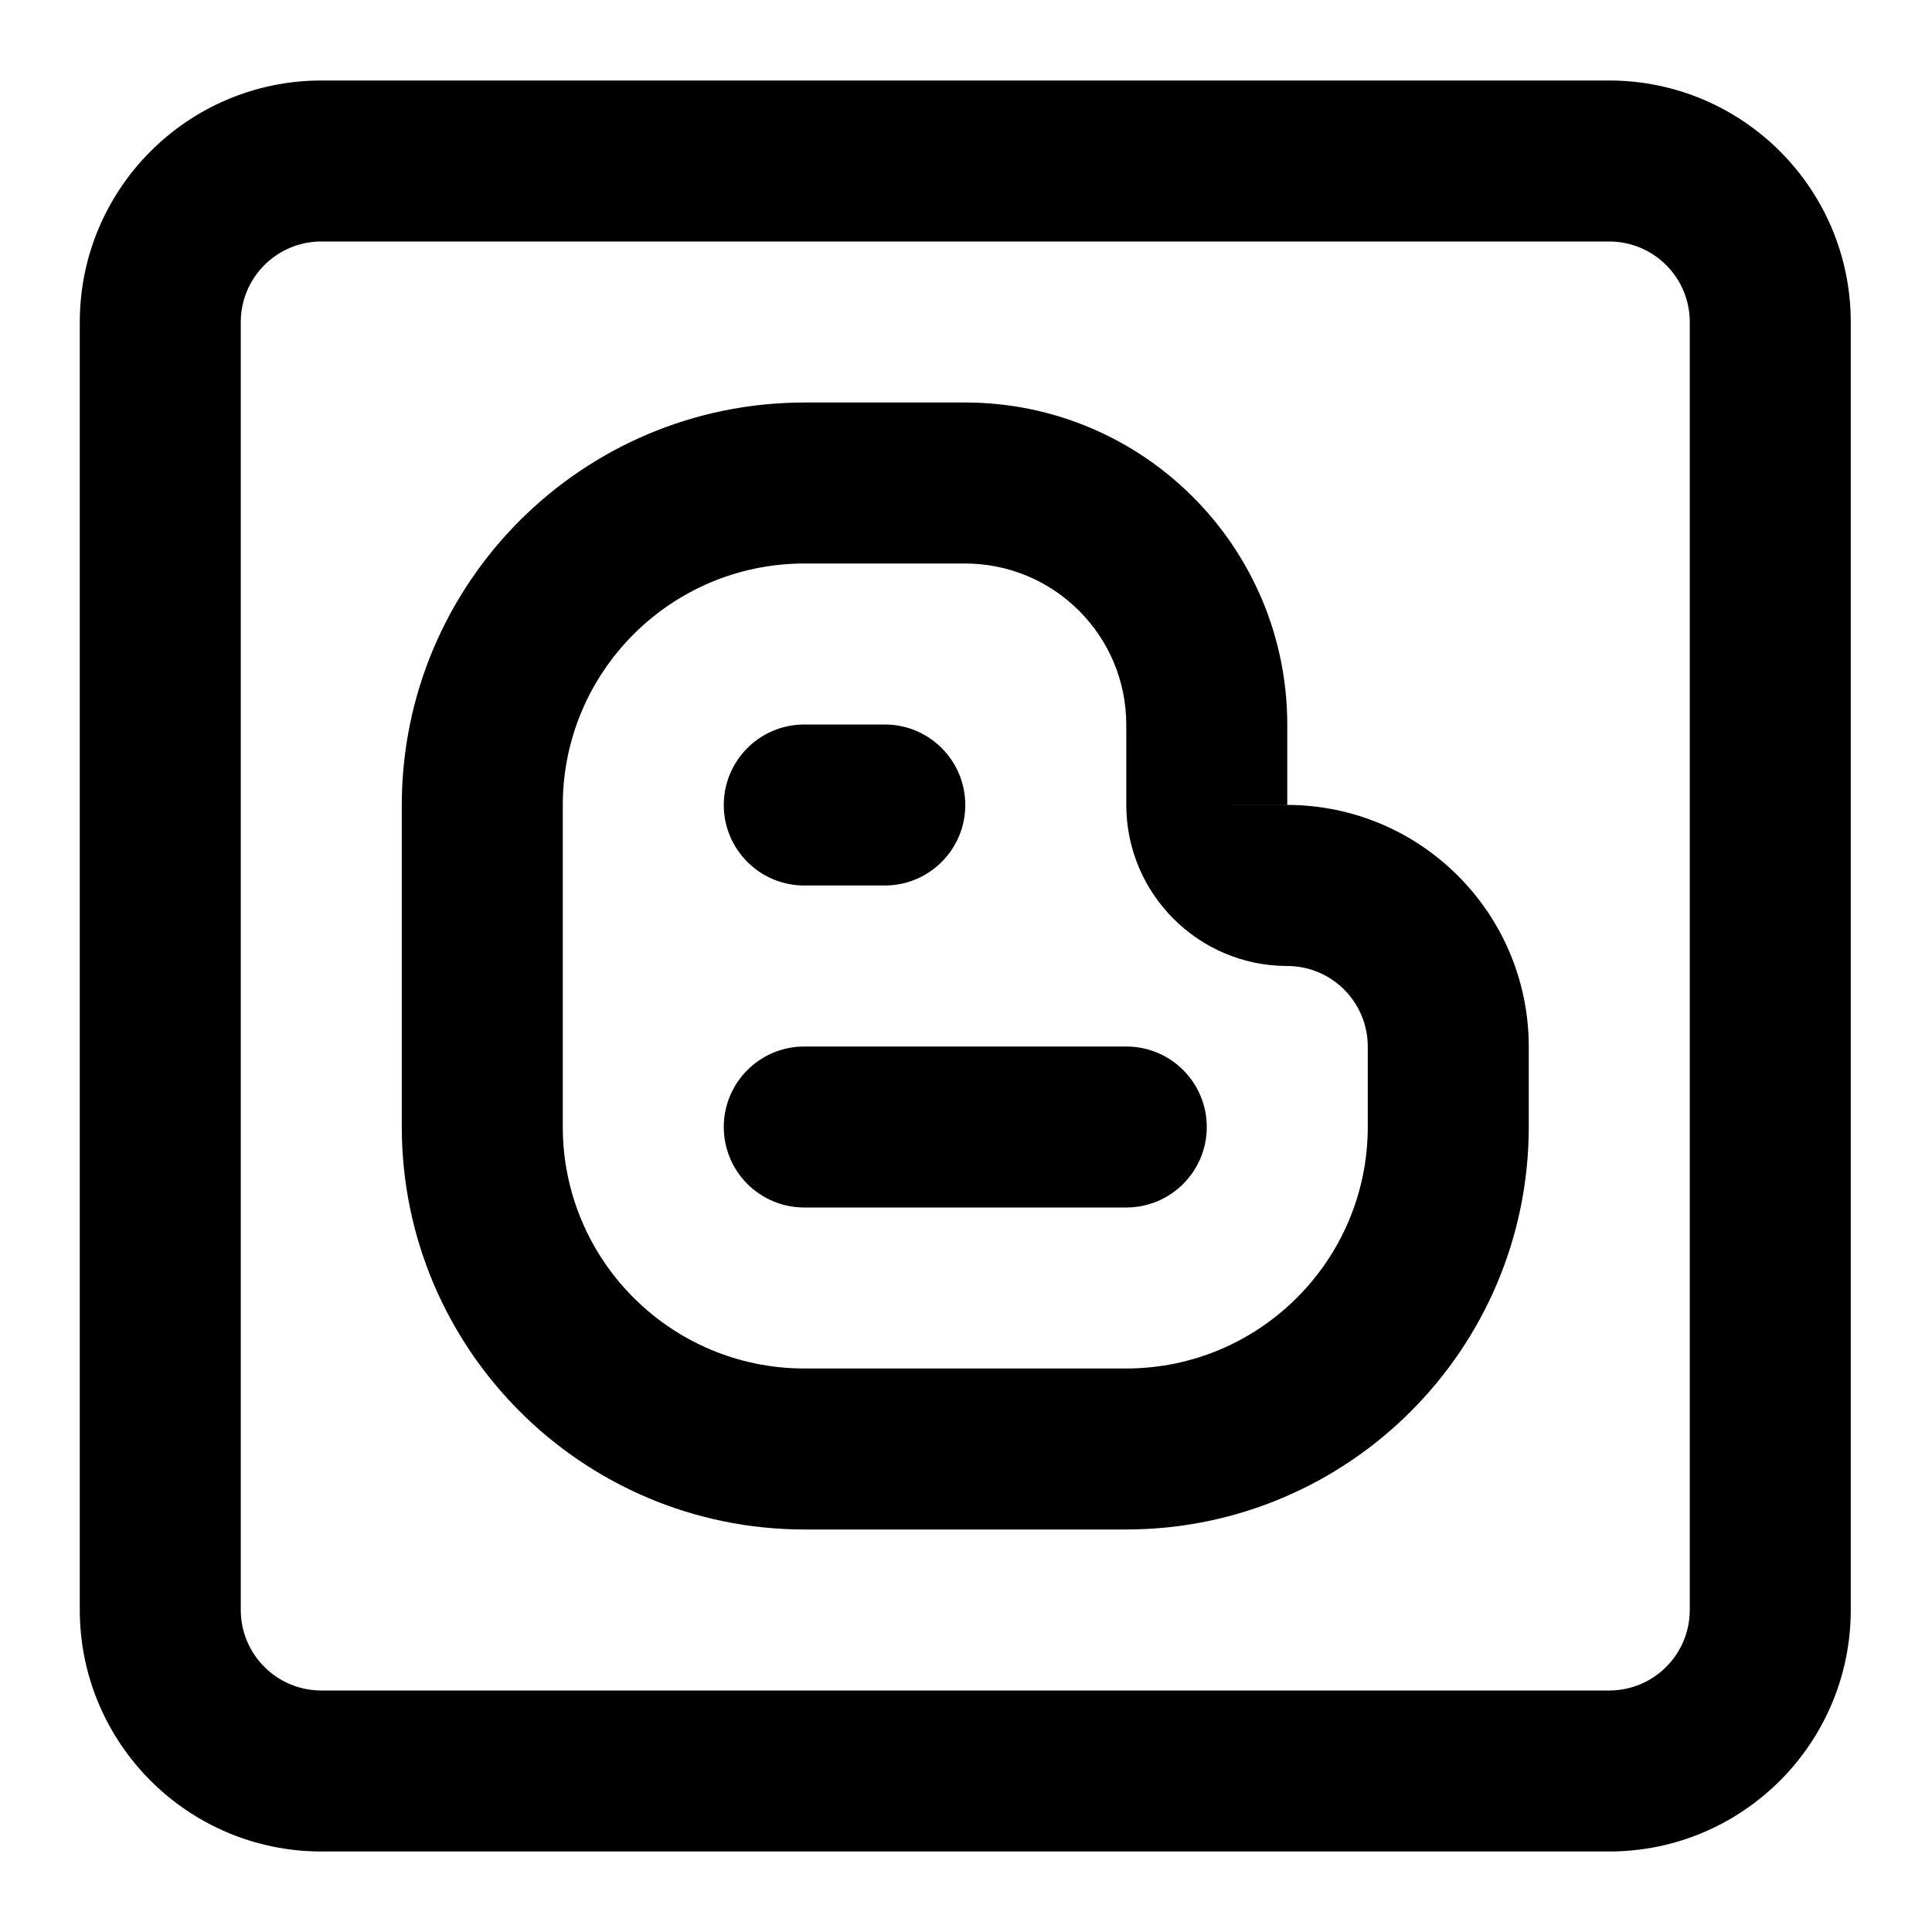
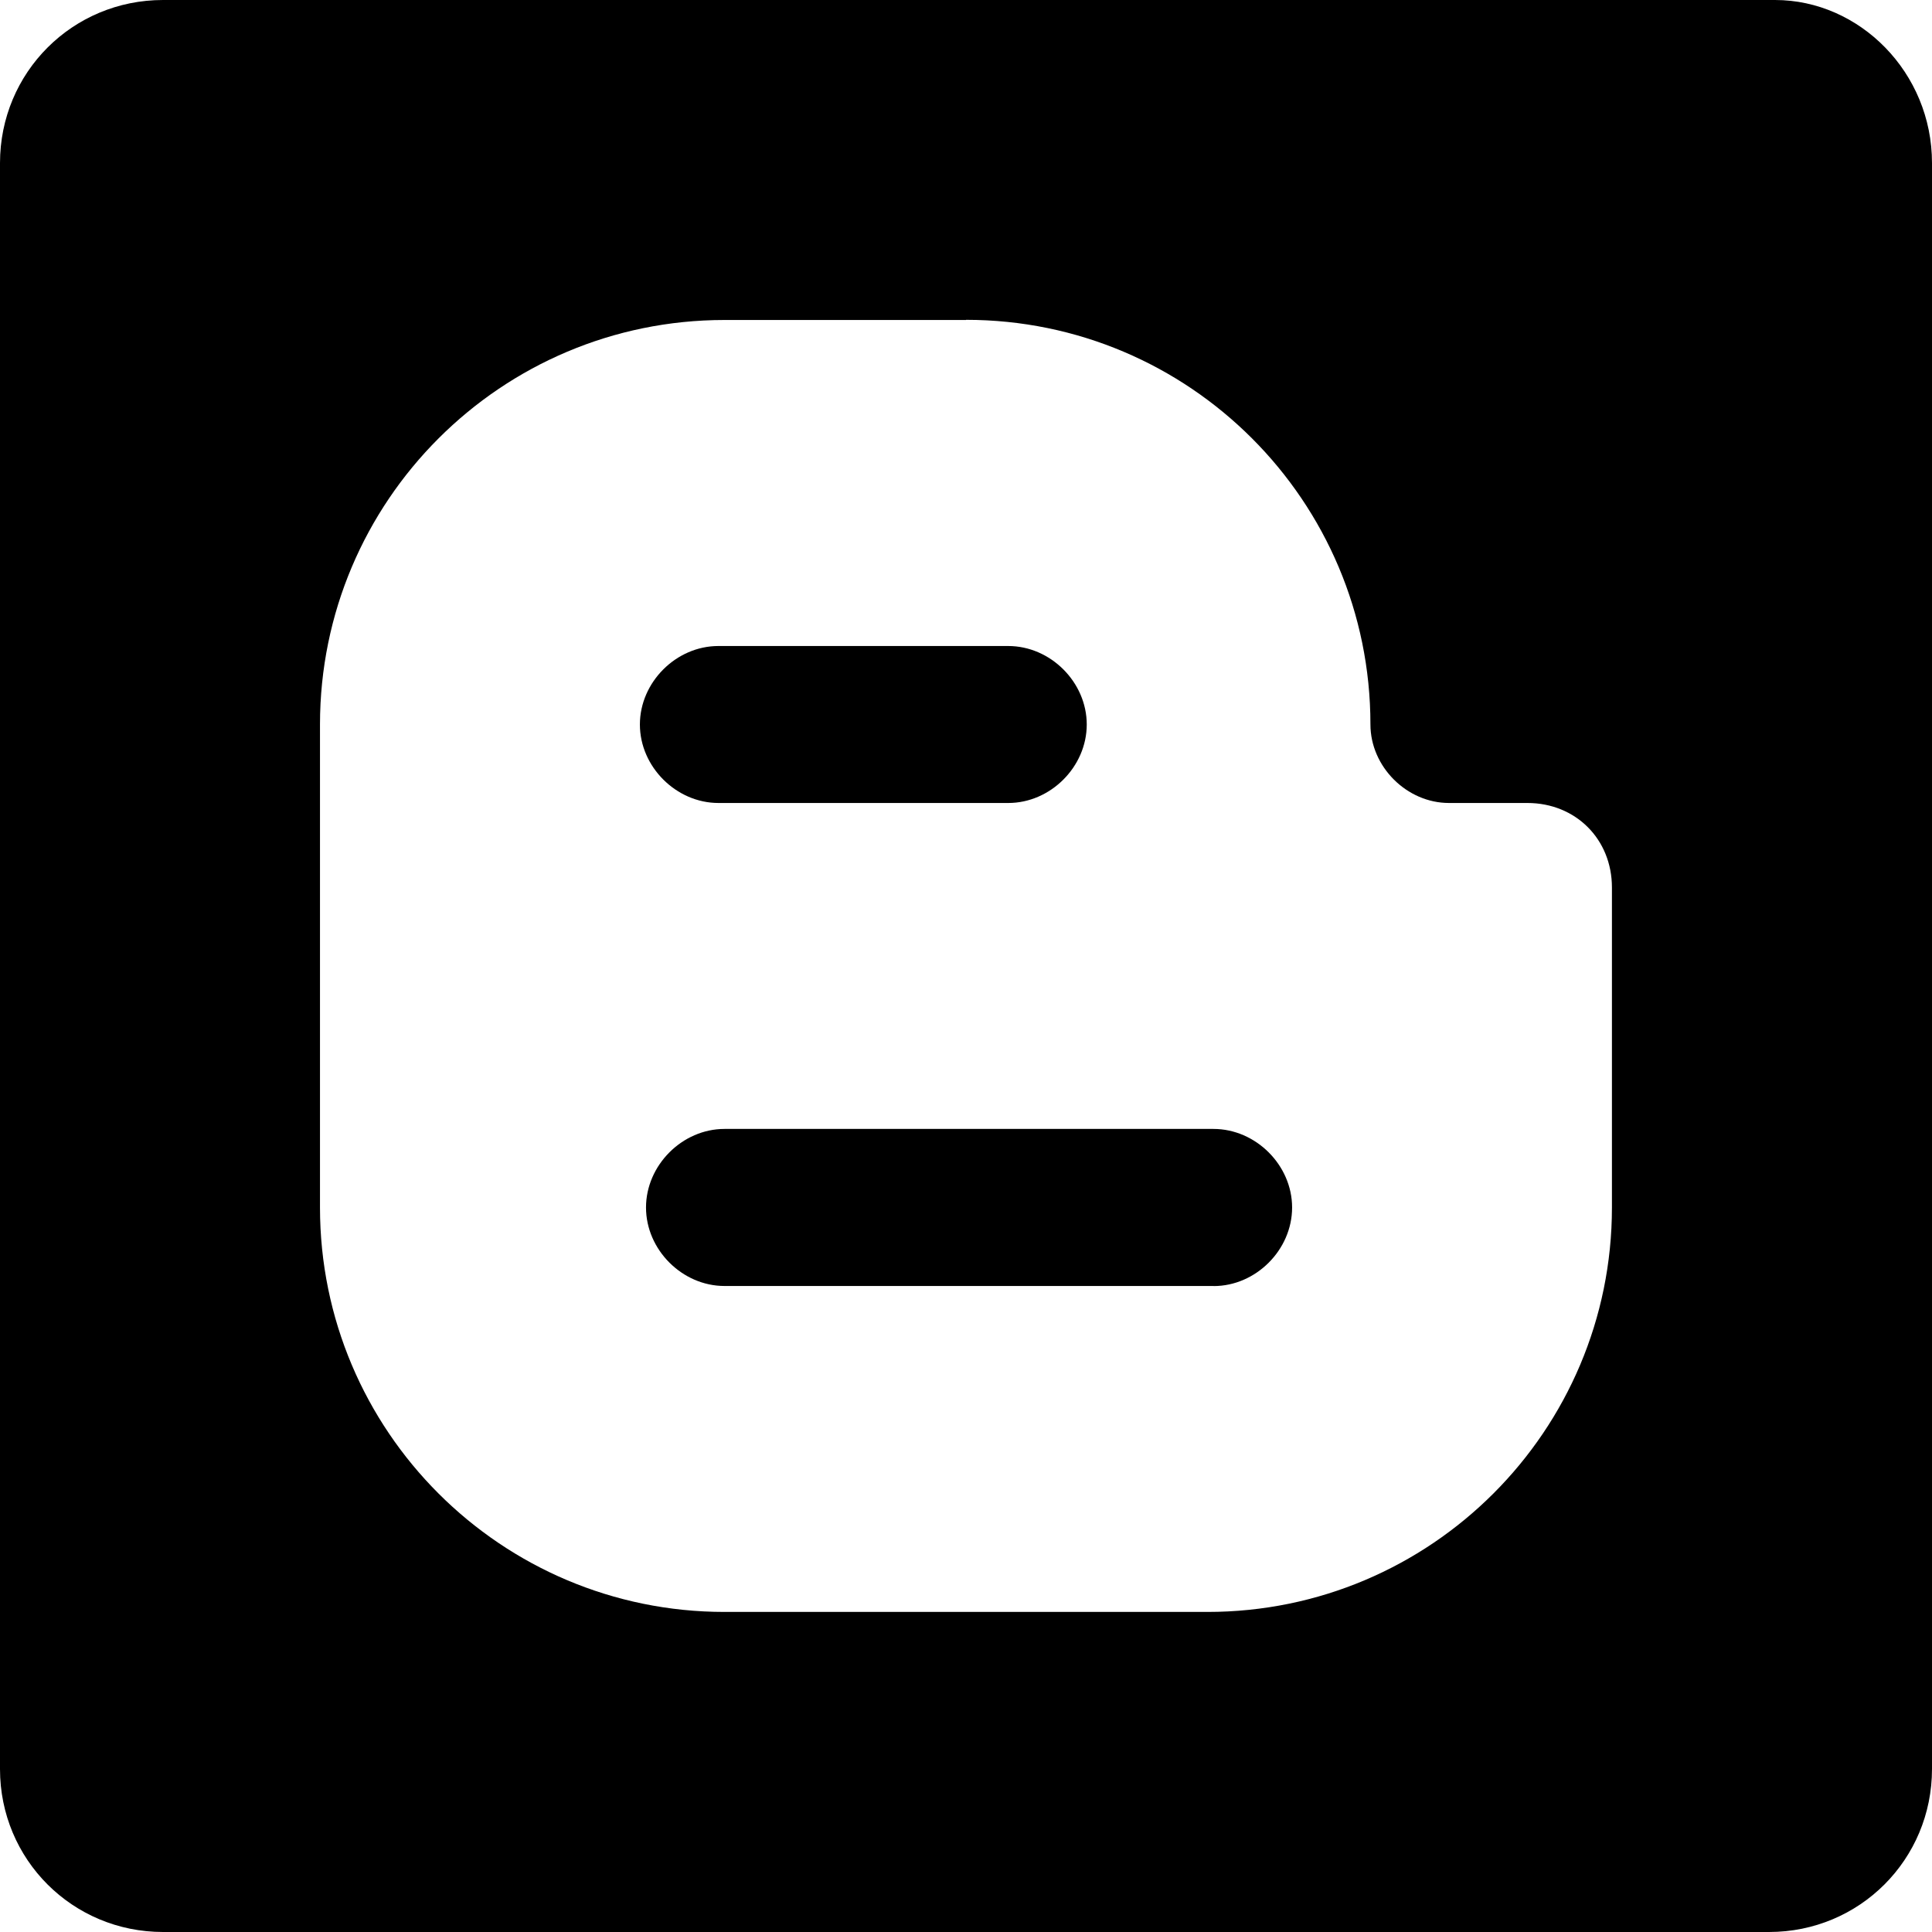
- <svg xmlns="http://www.w3.org/2000/svg" data-name="Layer 1" viewBox="0 0 24 24">
-   <path d="M13.991,13h-4a1,1,0,0,0,0,2h4a1,1,0,0,0,0-2Zm-4-2h1a1,1,0,0,0,0-2h-1a1,1,0,0,0,0,2Zm6-1.001v-.999a4.004,4.004,0,0,0-4-4h-2a5.006,5.006,0,0,0-5,5v4a5.006,5.006,0,0,0,5,5h4a5.006,5.006,0,0,0,5-5v-1A3.005,3.005,0,0,0,15.991,9.999Zm0,.001v.001l-1-.001Zm1,4a3.003,3.003,0,0,1-3,3h-4a3.003,3.003,0,0,1-3-3v-4a3.003,3.003,0,0,1,3-3h2a2.003,2.003,0,0,1,2,2v1a2.003,2.003,0,0,0,2,2,1.001,1.001,0,0,1,1,1Zm3-13h-16a3.003,3.003,0,0,0-3,3v16a3.003,3.003,0,0,0,3,3h16a3.003,3.003,0,0,0,3-3v-16A3.003,3.003,0,0,0,19.991,1Zm1,19a1.001,1.001,0,0,1-1,1h-16a1.001,1.001,0,0,1-1-1v-16a1.001,1.001,0,0,1,1-1h16a1.001,1.001,0,0,1,1,1Z" />
+ <svg xmlns="http://www.w3.org/2000/svg" role="img" viewBox="0 0 24 24">
+   <path d="M21.976 24H2.026C.9 24 0 23.1 0 21.976V2.026C0 .9.9 0 2.025 0H22.05C23.1 0 24 .9 24 2.025v19.95C24 23.1 23.1 24 21.976 24zM12 3.975H9c-2.775 0-5.025 2.25-5.025 5.025v6c0 2.774 2.25 5.024 5.025 5.024h6c2.774 0 5.024-2.25 5.024-5.024v-3.975c0-.6-.45-1.05-1.05-1.05H18c-.524 0-.976-.45-.976-.976 0-2.776-2.25-5.026-5.024-5.026zm3.074 12H9c-.525 0-.975-.45-.975-.975s.45-.976.975-.976h6.074c.526 0 .977.45.977.976s-.45.976-.975.976zm-2.55-7.95c.527 0 .976.45.976.975s-.45.975-.975.975h-3.6c-.525 0-.976-.45-.976-.975s.45-.975.975-.975h3.6z" />
</svg>
